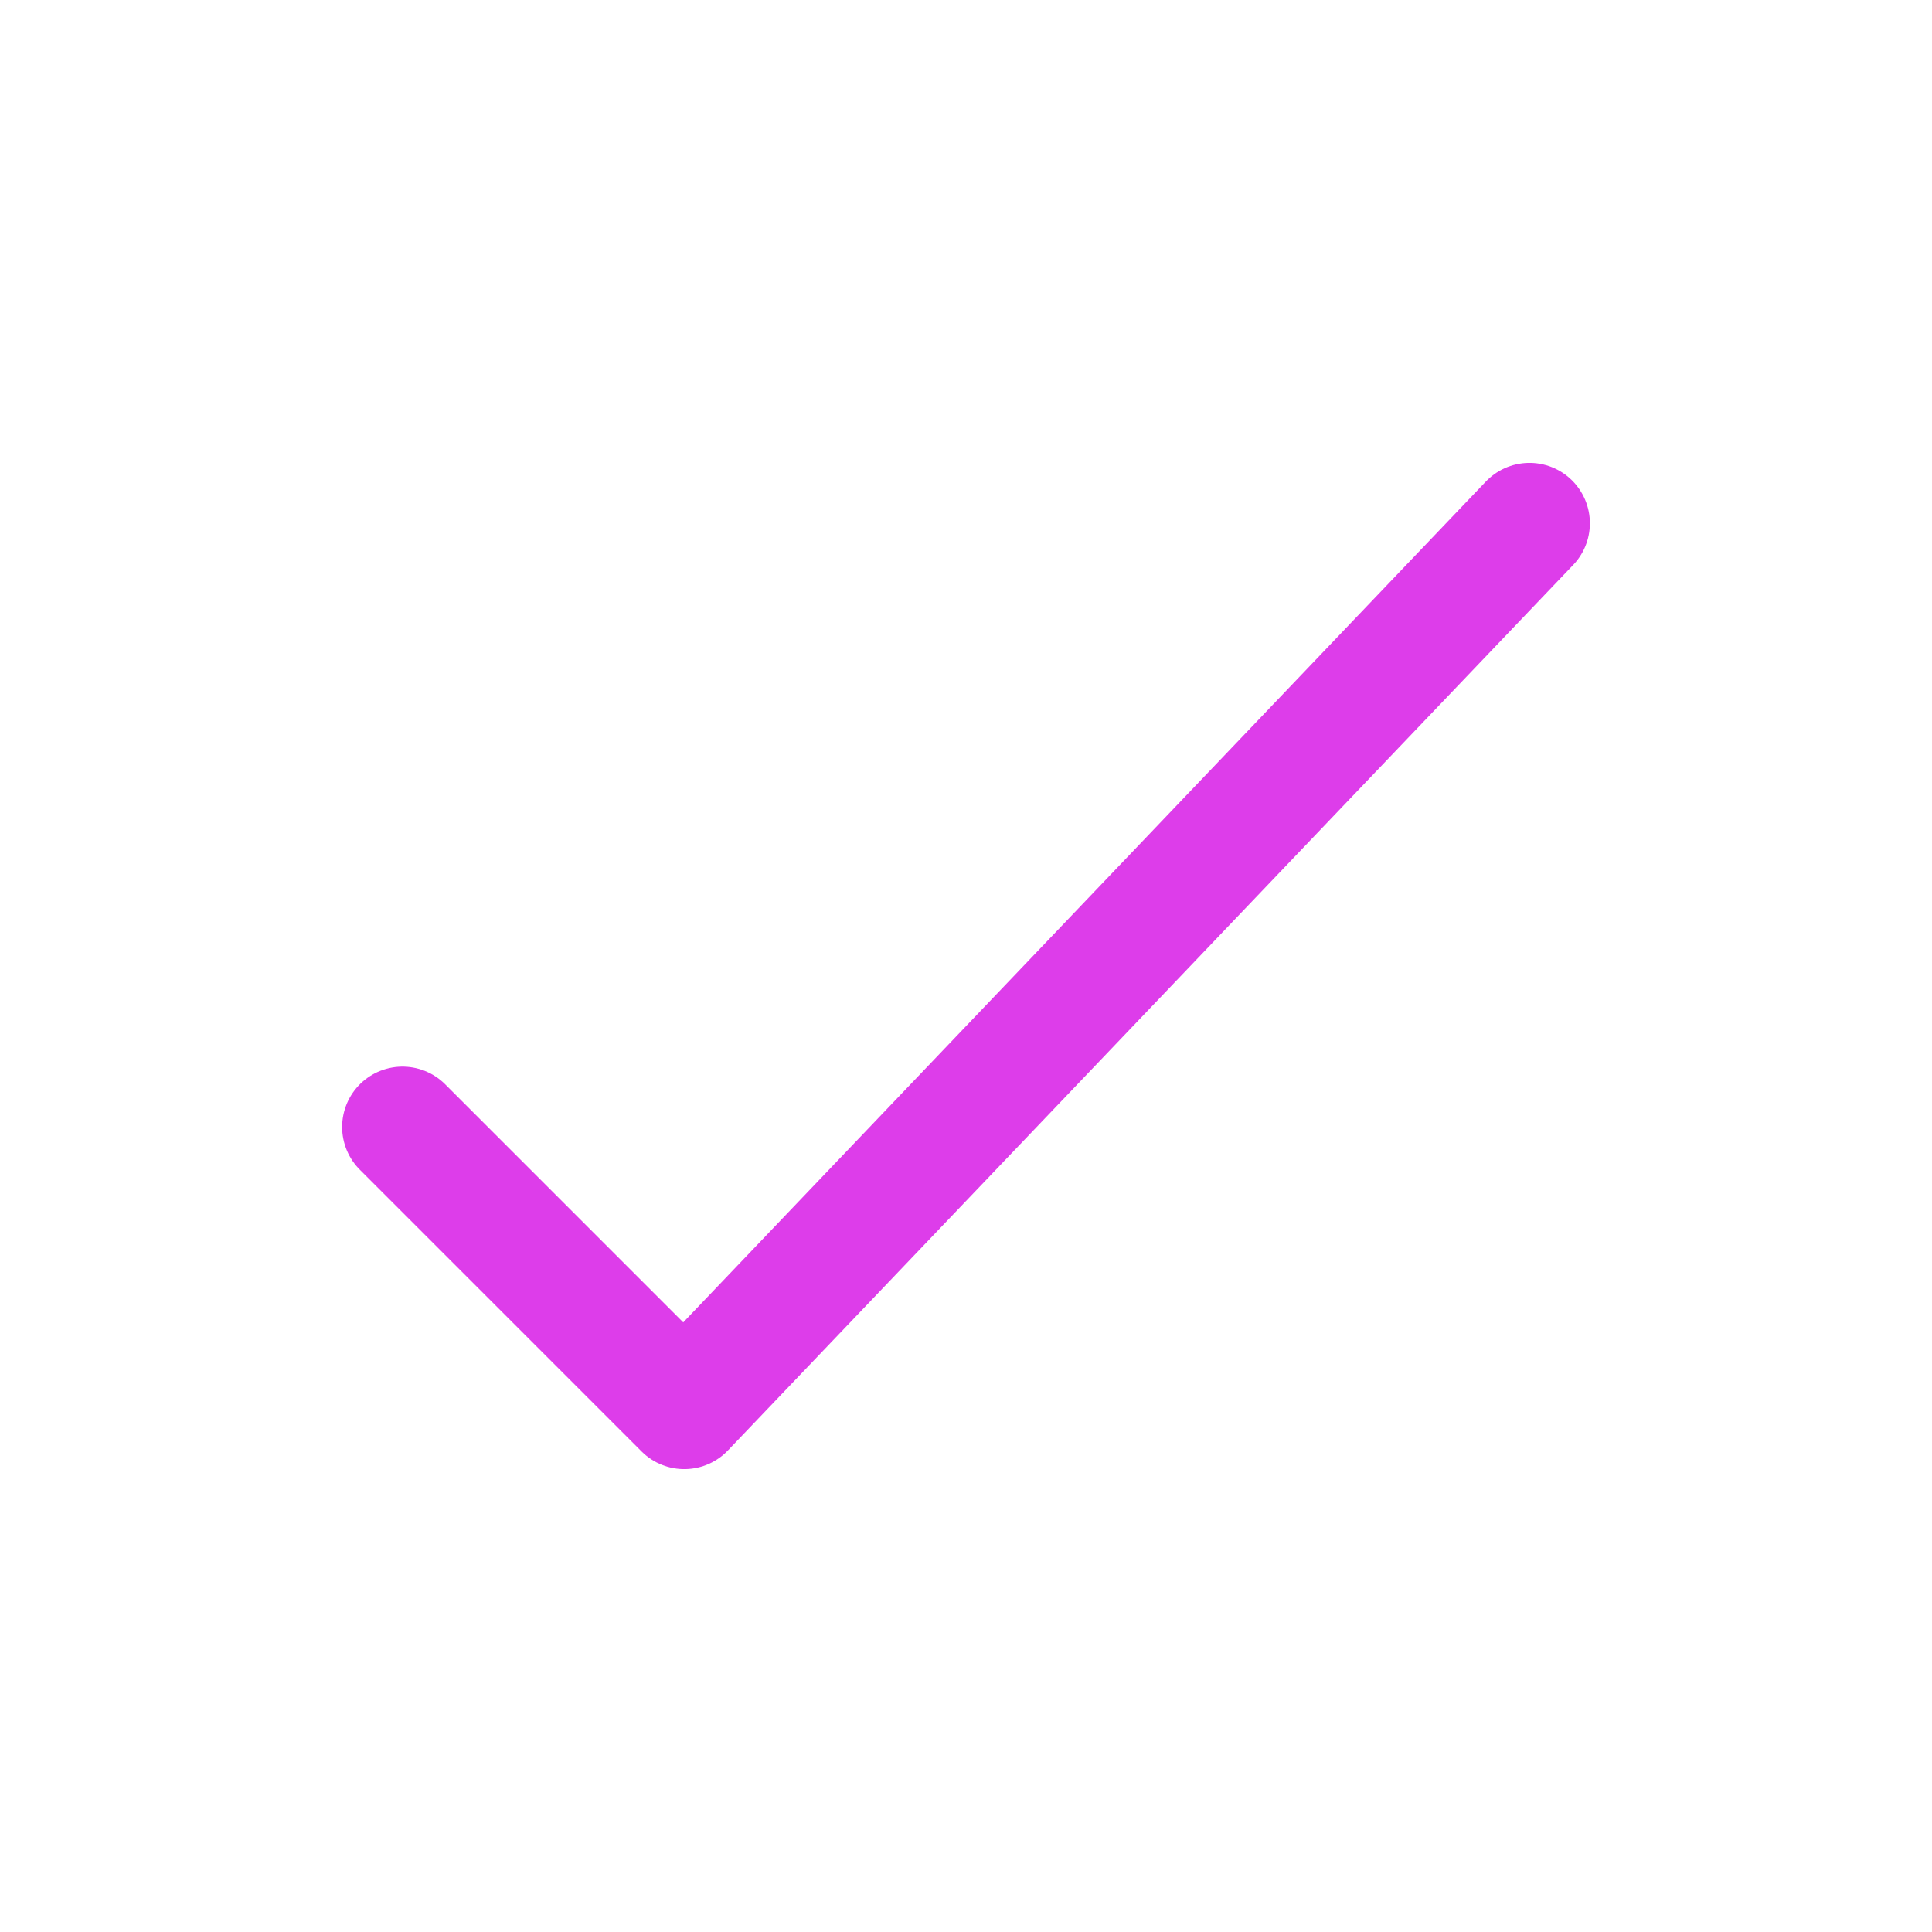
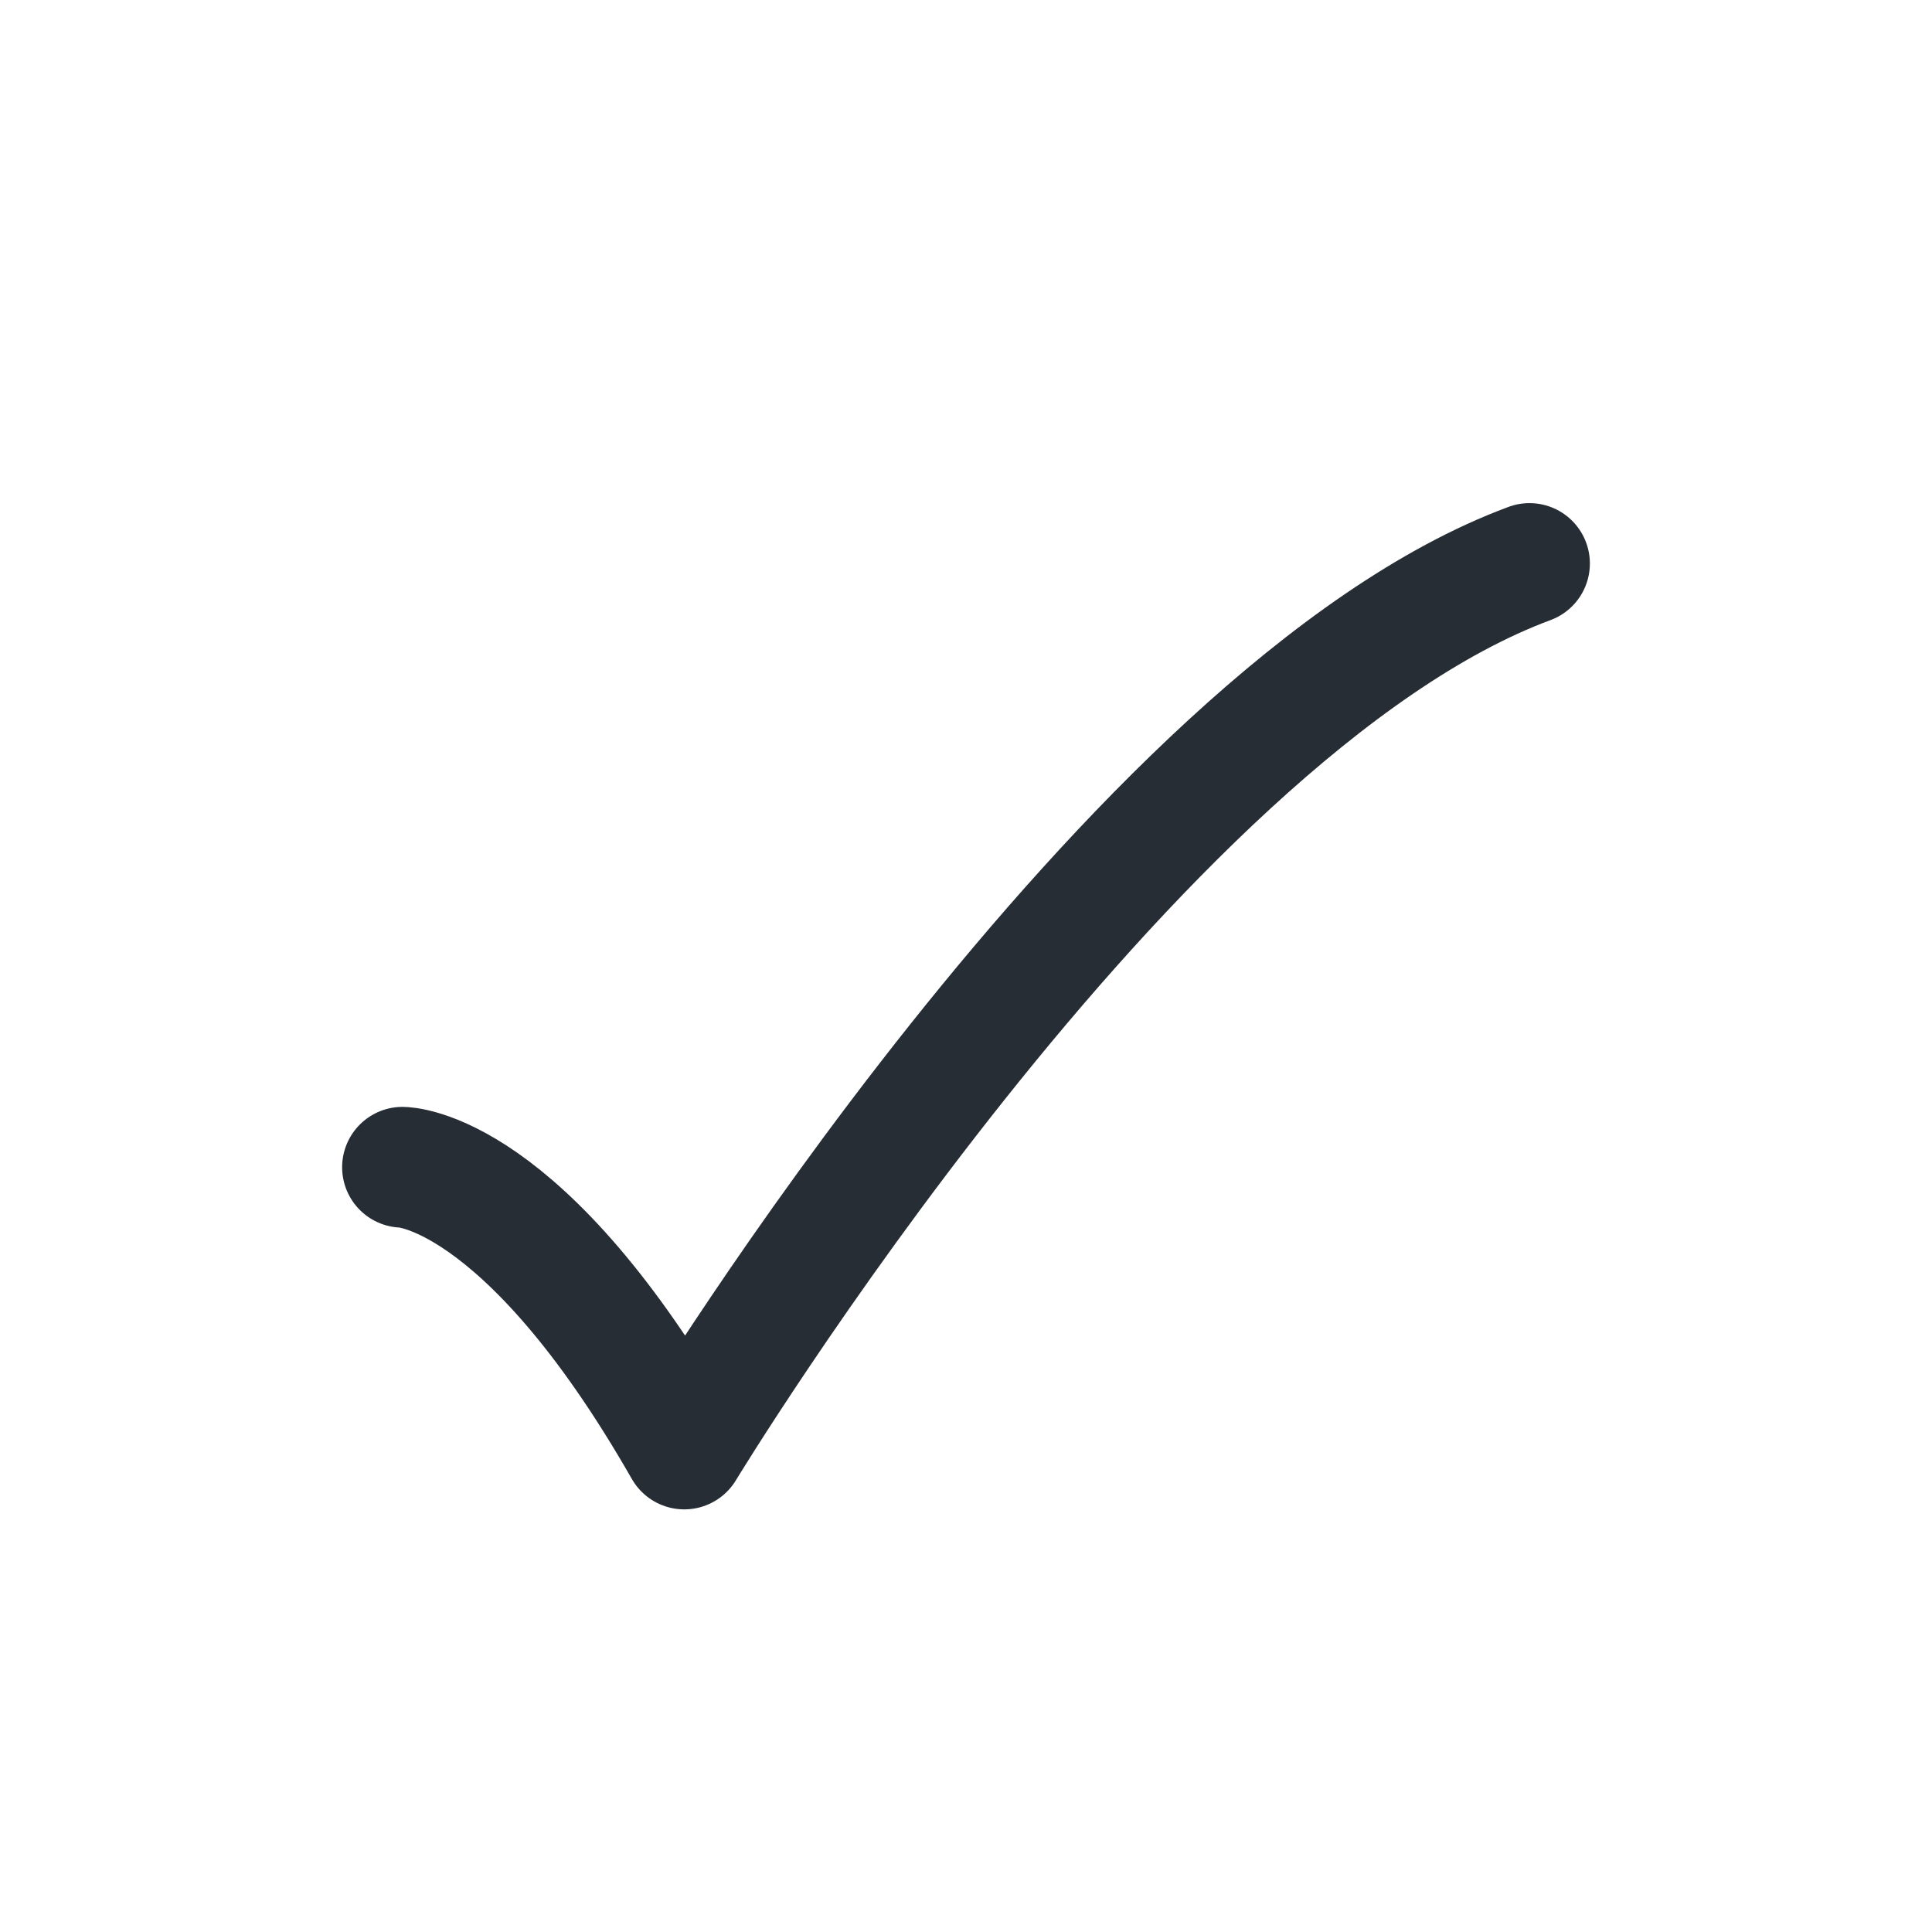
- <svg xmlns="http://www.w3.org/2000/svg" viewBox="0 0 24 24" width="24" height="24" color="#dd3dea" fill="none">
-   <path d="M5 14L8.5 17.5L19 6.5" stroke="currentColor" stroke-width="1.5" stroke-linecap="round" stroke-linejoin="round" />
+ <svg xmlns="http://www.w3.org/2000/svg" viewBox="0 0 24 24" width="24" height="24" color="#272d35" fill="none">
+   <path d="M5 14.5C5 14.5 6.5 14.5 8.5 18C8.5 18 14.059 8.833 19 7" stroke="#272d35" stroke-width="1.5" stroke-linecap="round" stroke-linejoin="round" />
</svg>
